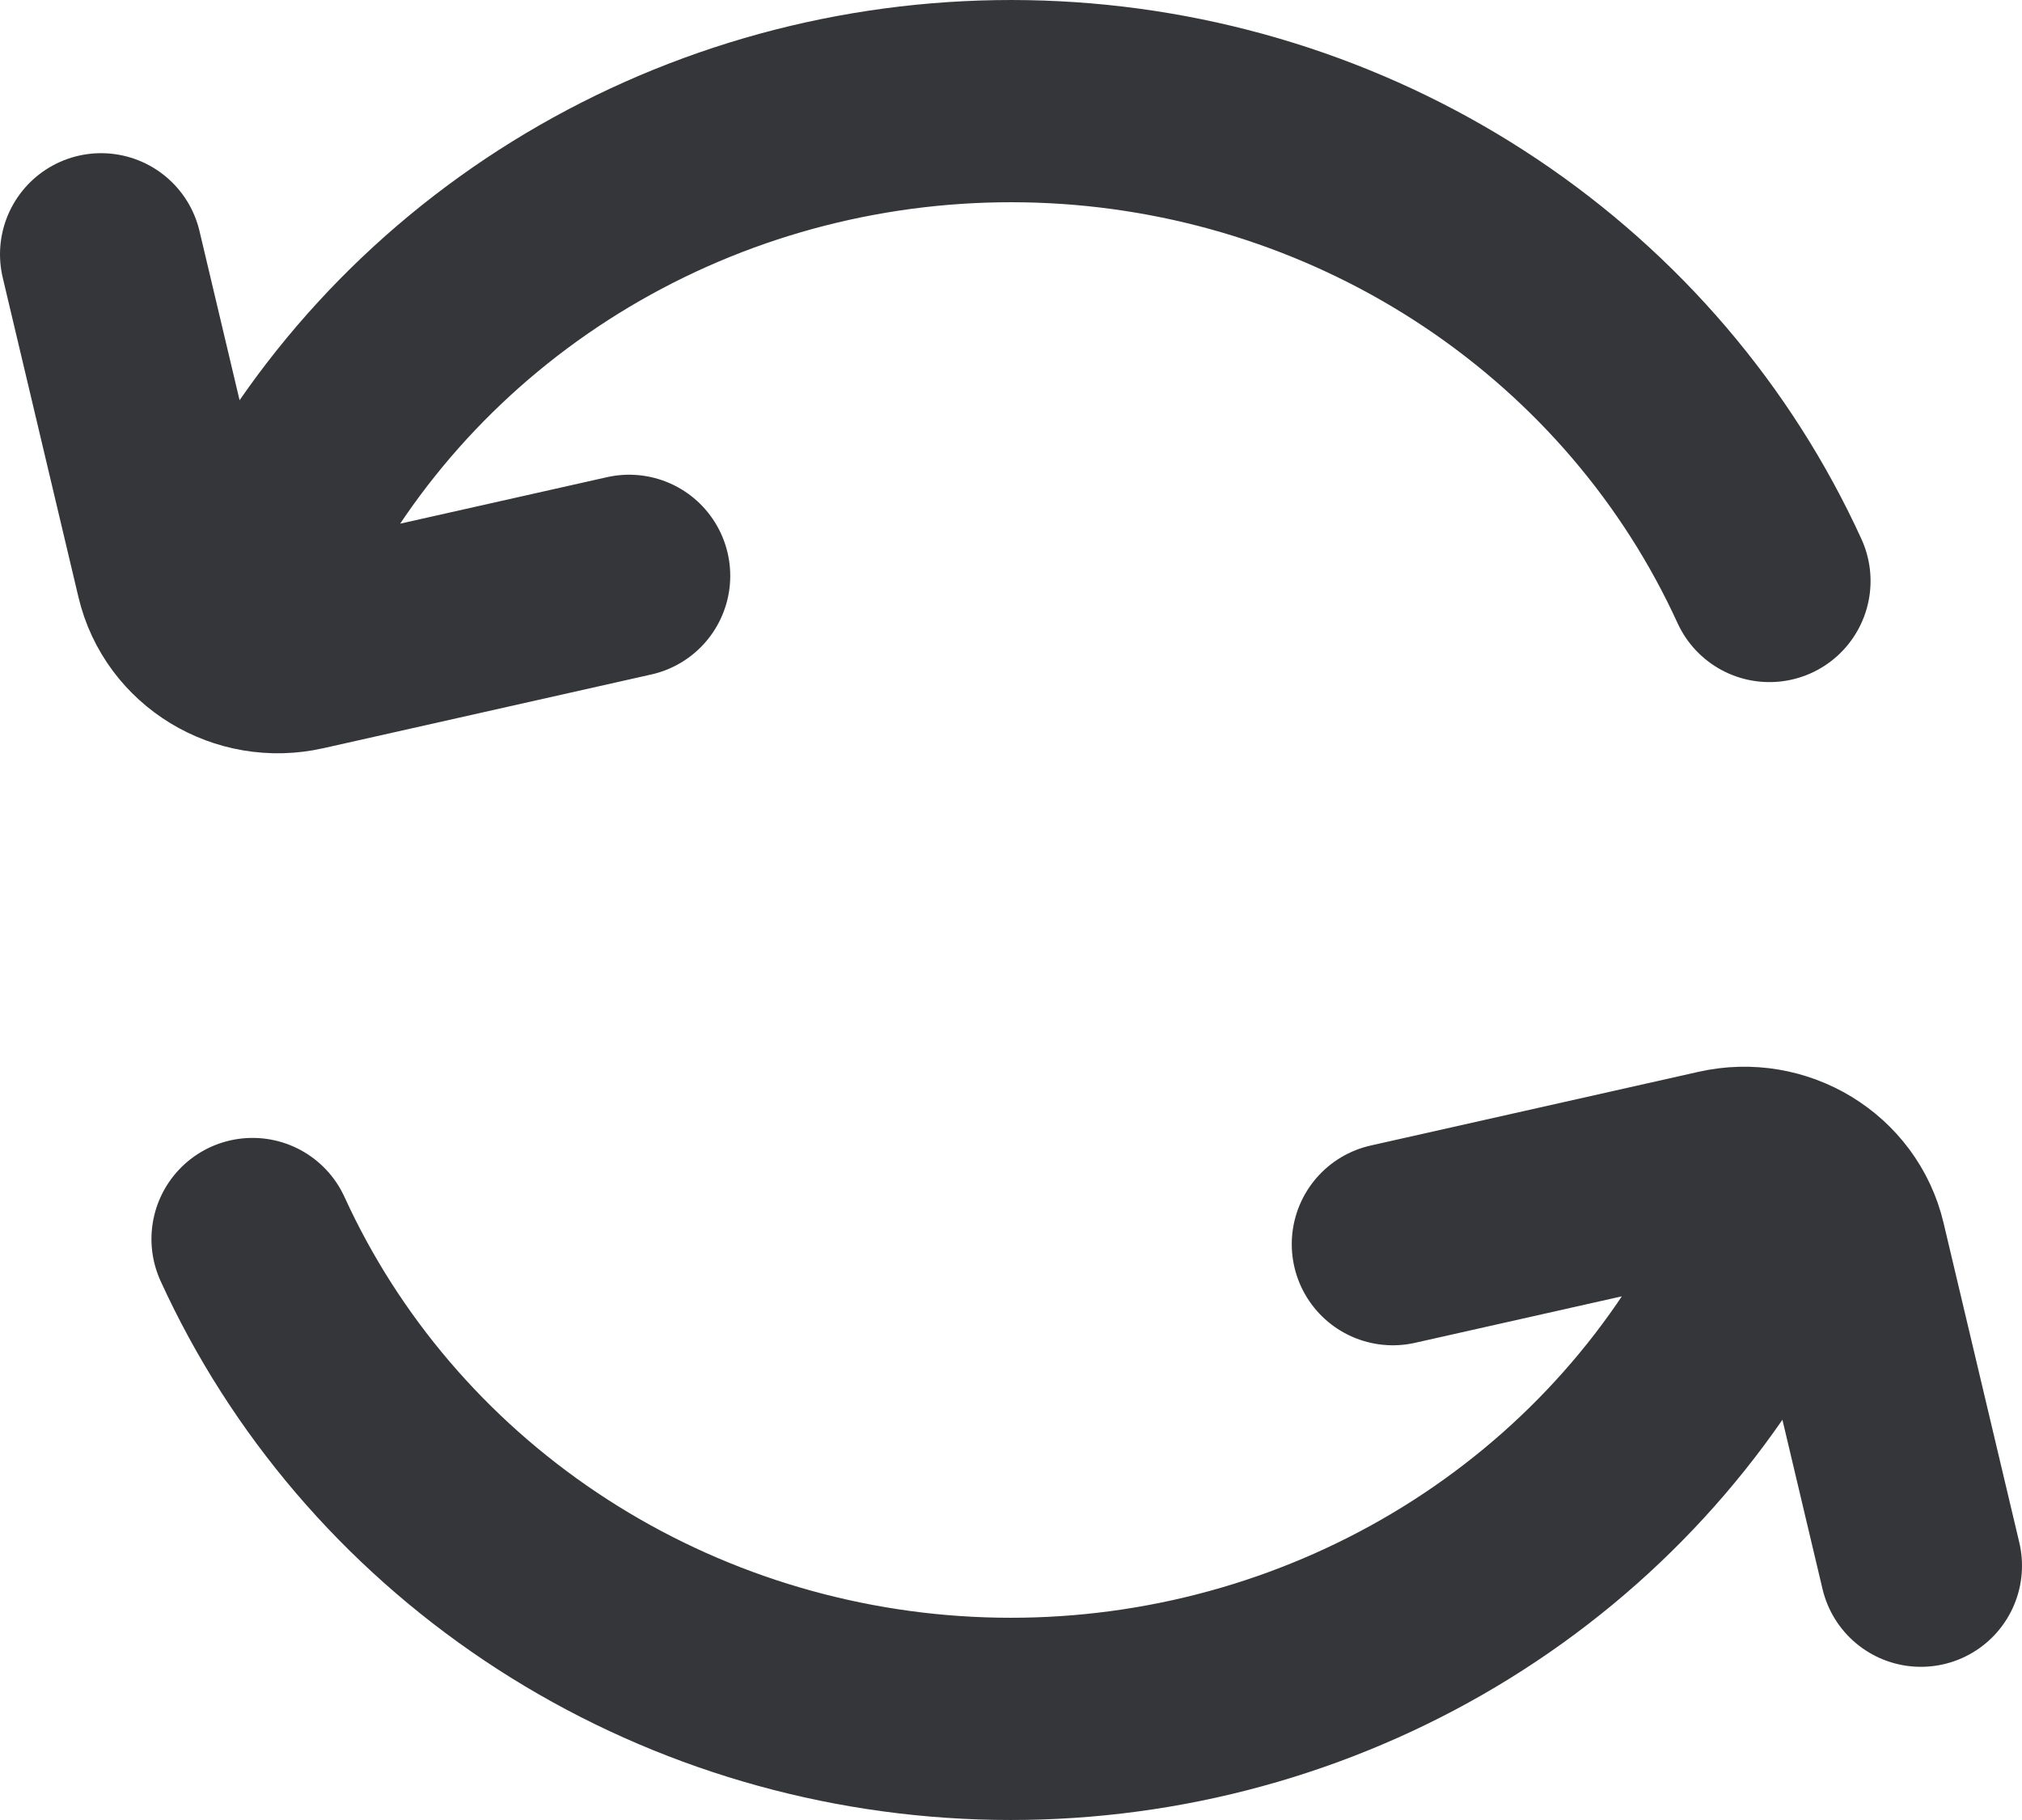
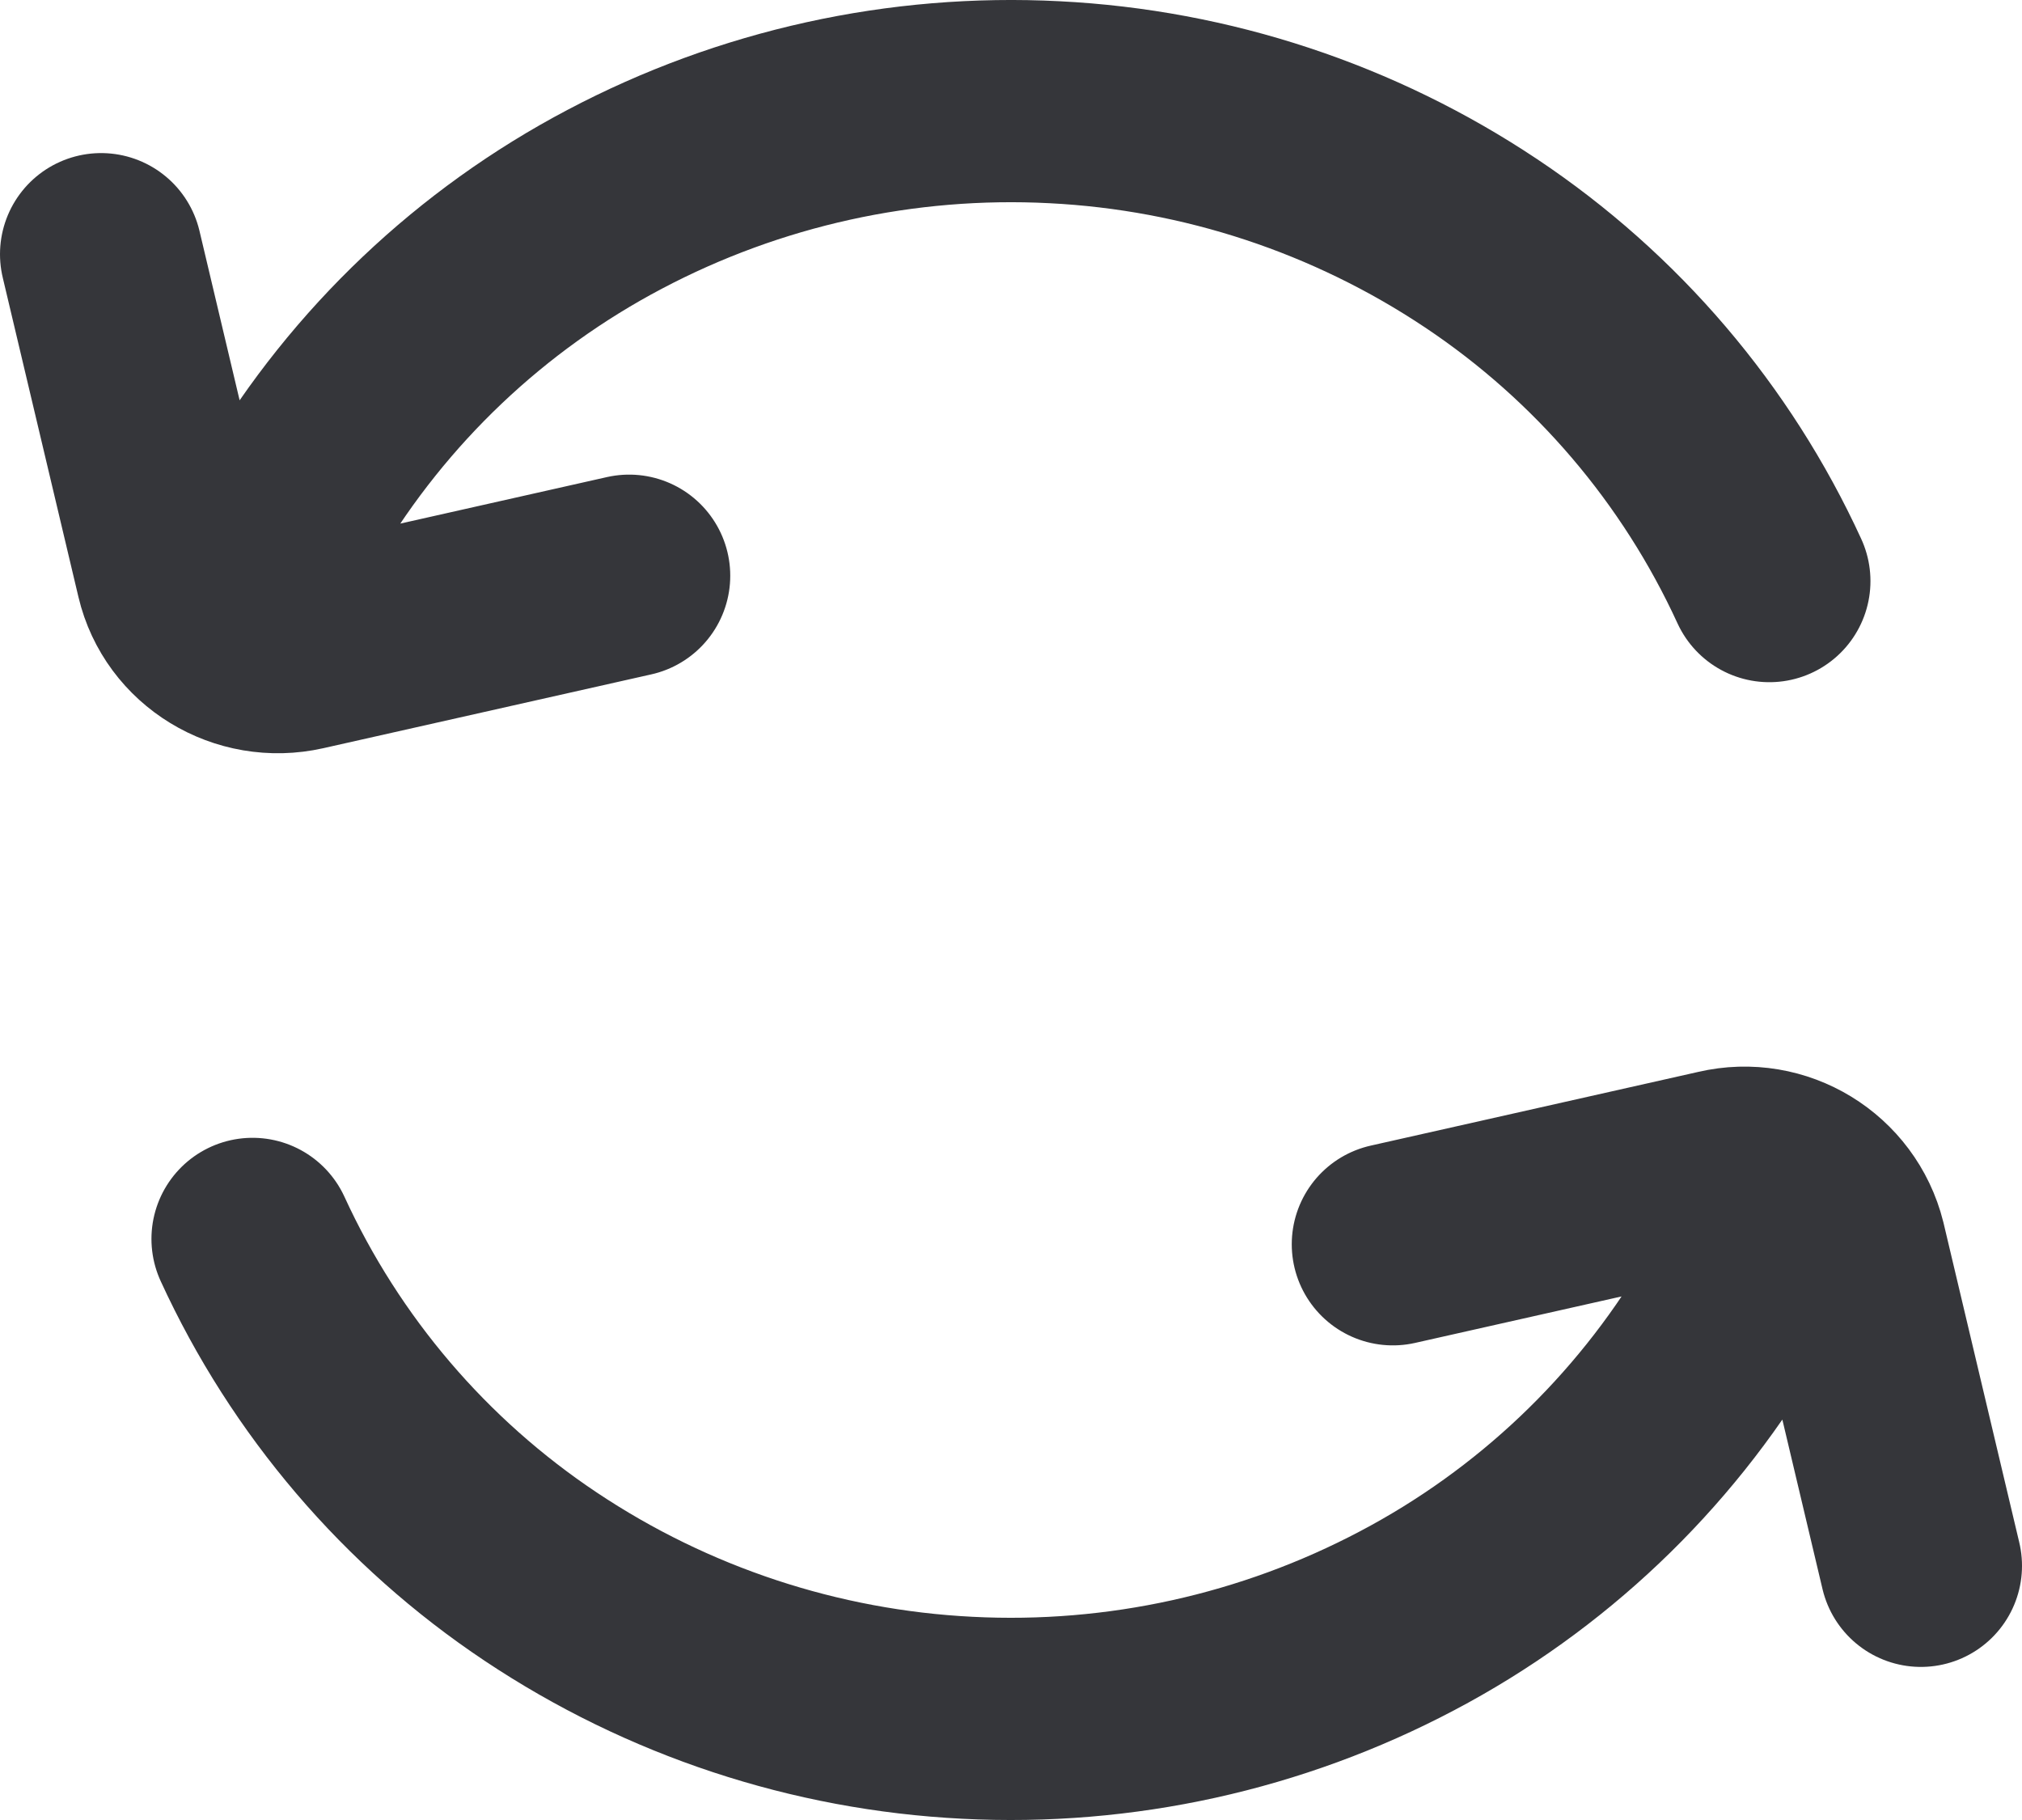
- <svg xmlns="http://www.w3.org/2000/svg" width="20" height="18" viewBox="0 0 20 18" fill="none">
-   <path d="M2.889 5C3.646 3.722 4.751 2.673 6.082 1.969C7.413 1.265 8.917 0.934 10.43 1.011C11.942 1.088 13.403 1.571 14.651 2.407C15.899 3.243 16.886 4.398 17.502 5.746M1 2.515L1.749 5.675C1.876 6.213 2.427 6.549 2.98 6.424L6.223 5.695M17.111 13C16.354 14.278 15.249 15.326 13.918 16.03C12.587 16.734 11.083 17.066 9.57 16.989C8.058 16.912 6.597 16.429 5.349 15.593C4.101 14.757 3.114 13.602 2.498 12.254M19 15.485L18.251 12.325C18.124 11.787 17.573 11.451 17.02 11.576L13.777 12.305" stroke="#35363A" stroke-width="2" stroke-linecap="round" />
+ <svg xmlns="http://www.w3.org/2000/svg" viewBox="0 0 20 18" fill="none">
+   <path d="M2.889 5a8.117 8.117 0 0 1 3.193-3.03 8.39 8.39 0 0 1 4.348-.959 8.356 8.356 0 0 1 4.221 1.396 8.053 8.053 0 0 1 2.85 3.34M1 2.514l.749 3.16c.127.538.678.874 1.23.75l3.244-.73M17.11 13a8.117 8.117 0 0 1-3.193 3.03 8.39 8.39 0 0 1-4.348.959 8.355 8.355 0 0 1-4.221-1.396 8.053 8.053 0 0 1-2.85-3.34M19 15.486l-.749-3.16a1.027 1.027 0 0 0-1.23-.75l-3.244.73" stroke="#35363A" stroke-width="2" stroke-linecap="round" />
</svg>
